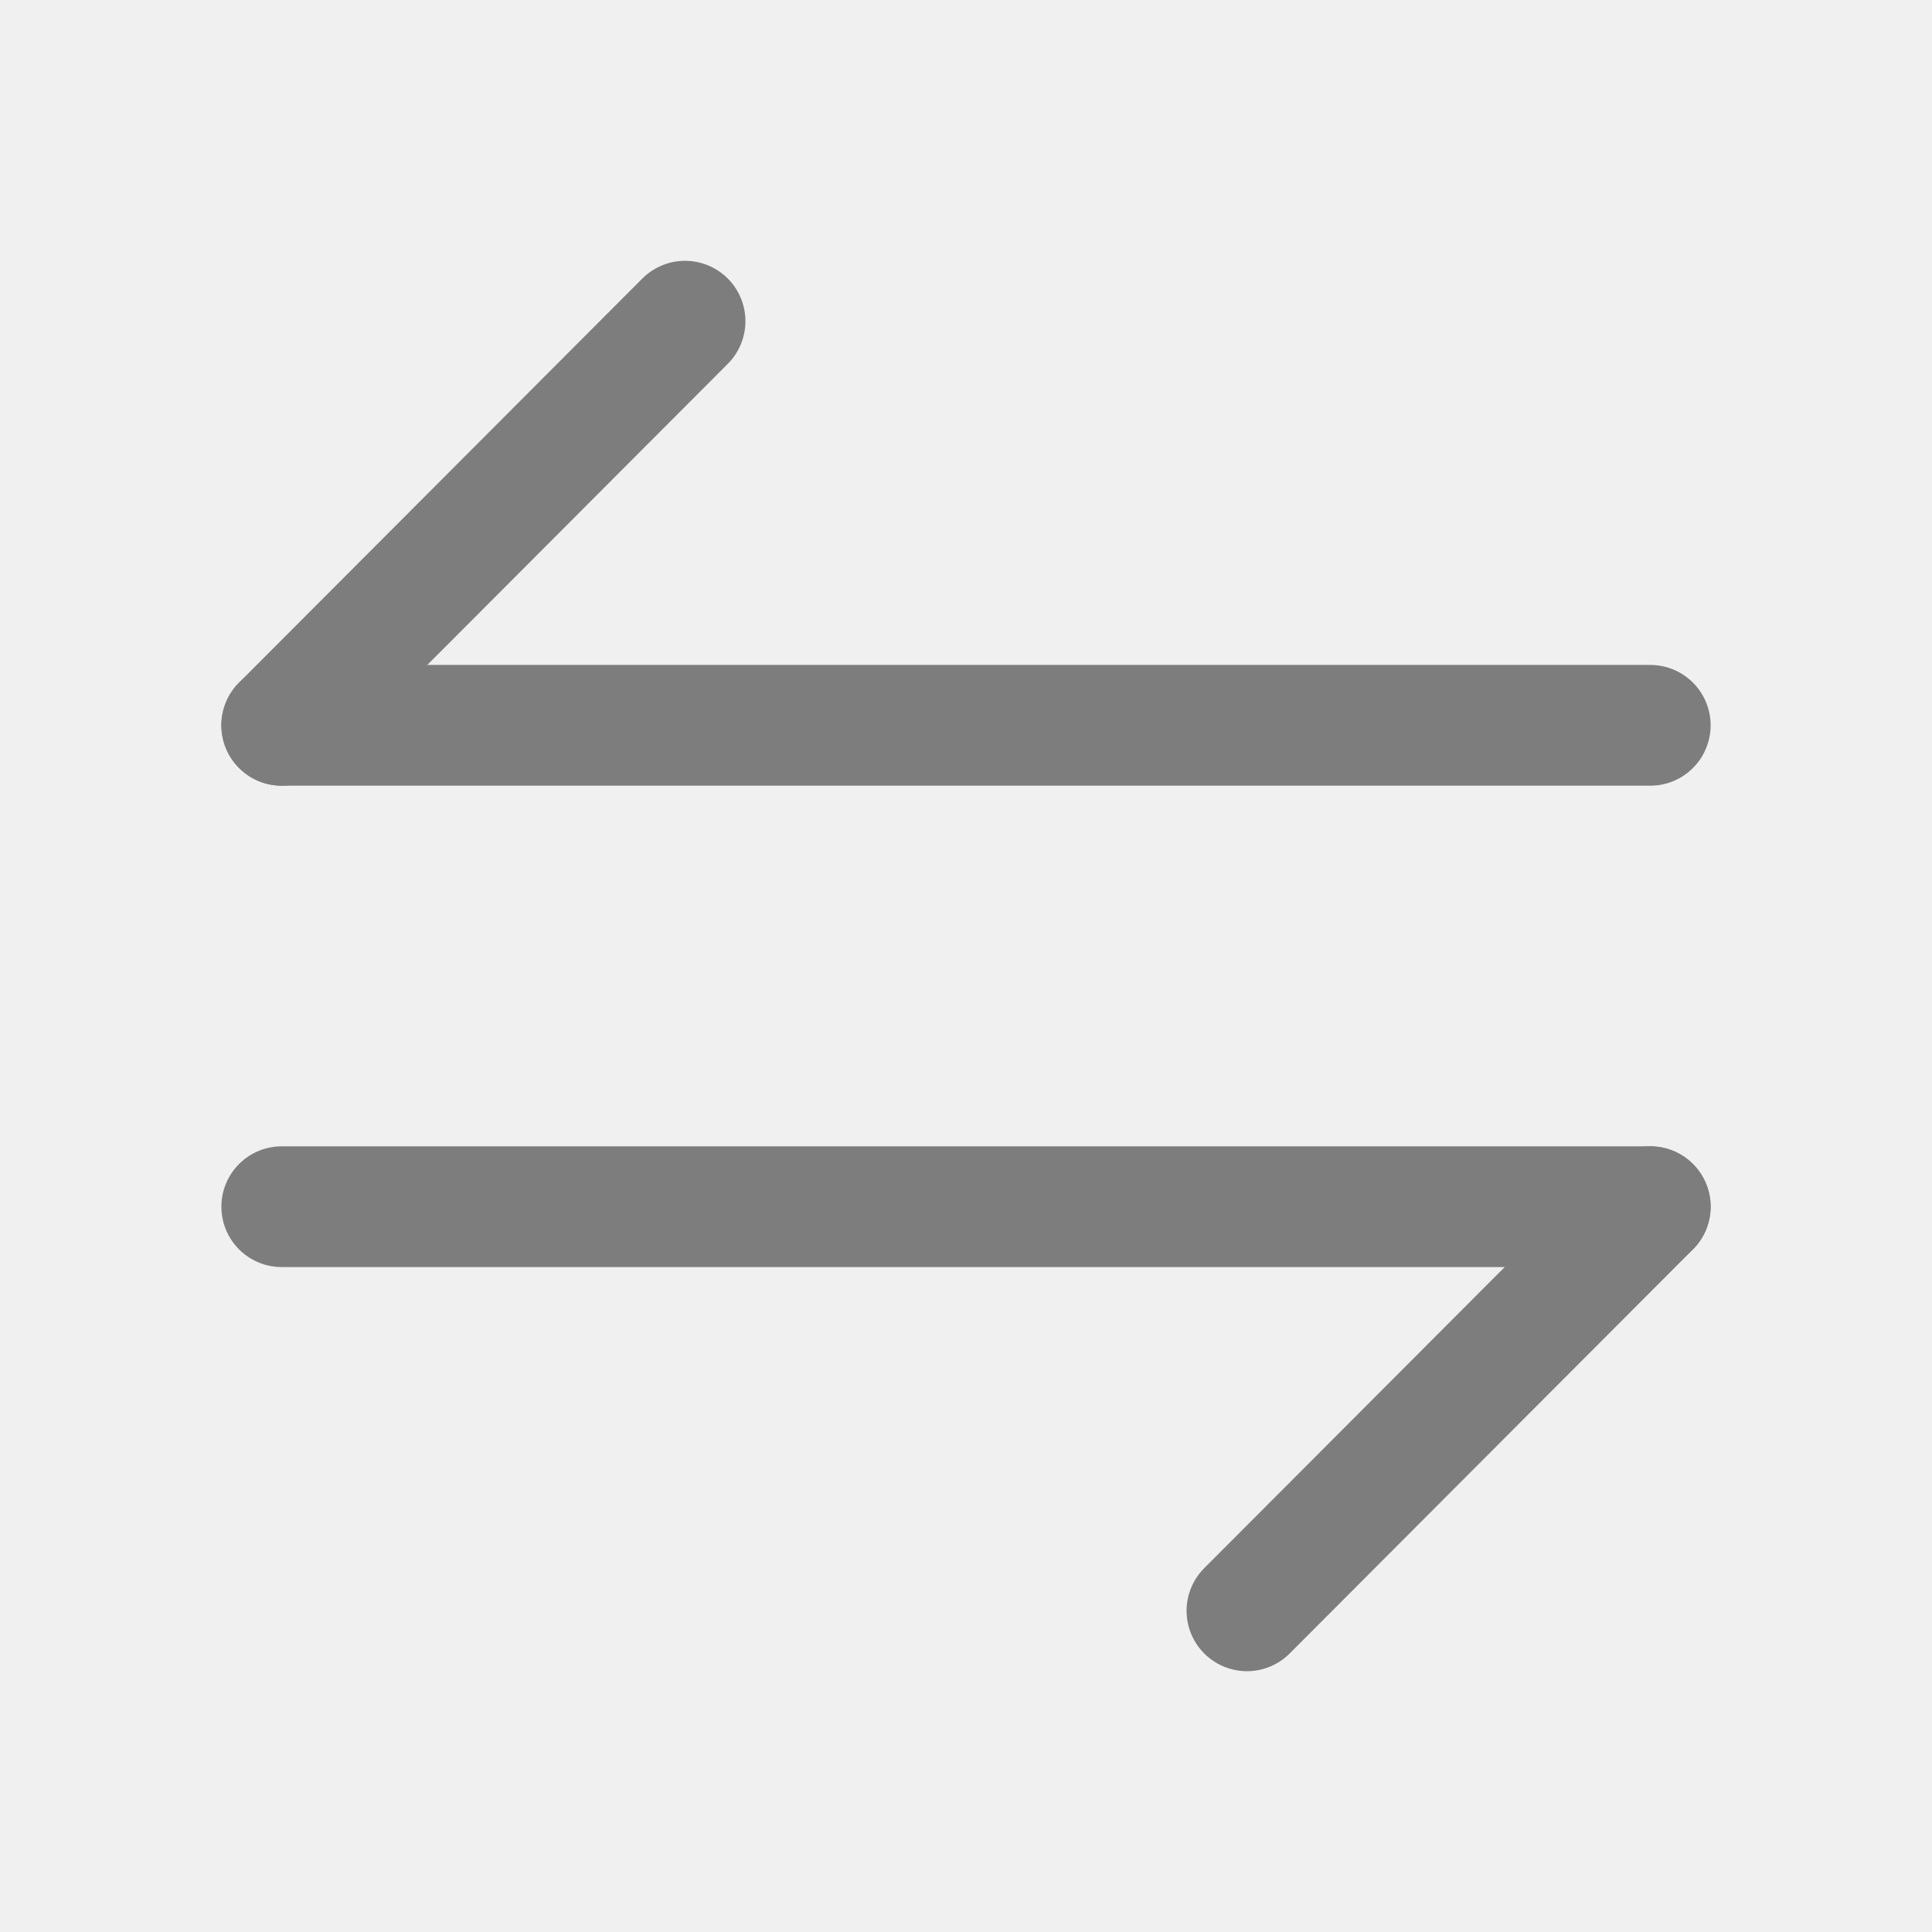
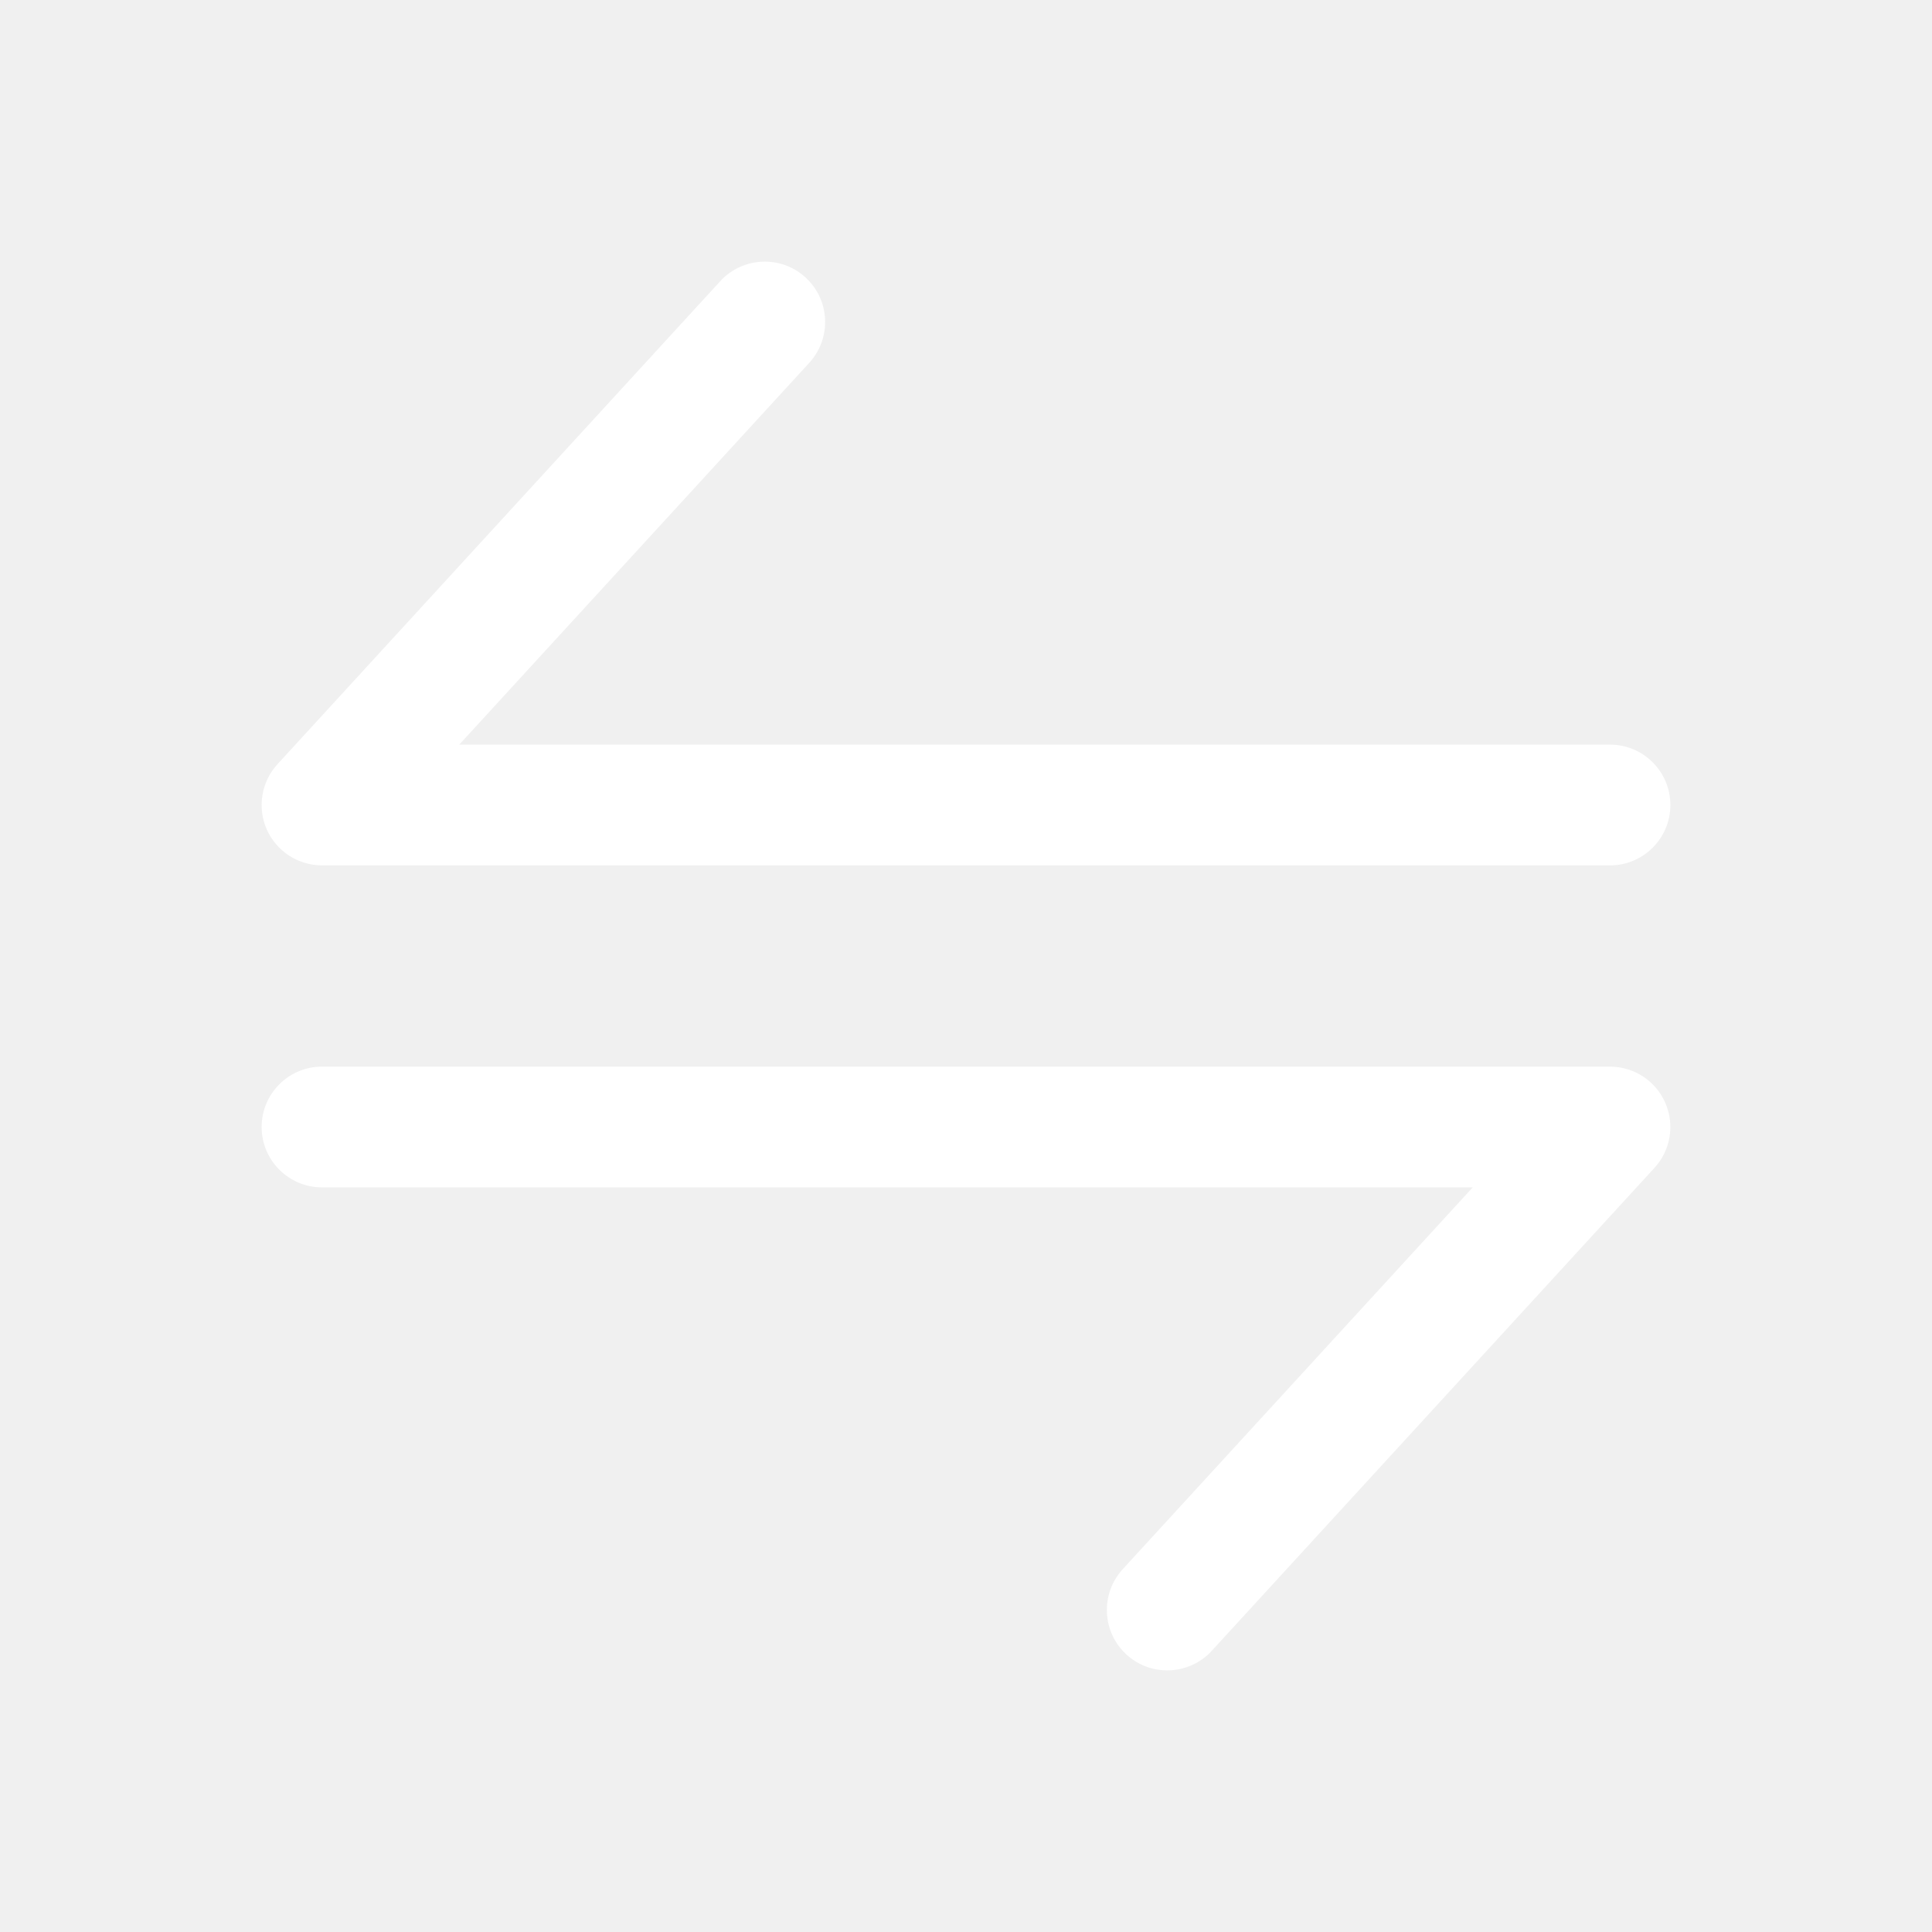
- <svg xmlns="http://www.w3.org/2000/svg" width="24" height="24" viewBox="0 0 24 24" fill="none" stroke="#7D7D7D">
-   <g id="vuesax/linear/arrow-swap-horizontal">
-     <g id="arrow-swap-horizontal">
-       <path id="Vector" d="M20.5 14.99L15.49 20.01" stroke-width="1.5" stroke-miterlimit="10" stroke-linecap="round" stroke-linejoin="round" />
-       <path id="Vector_2" d="M3.5 14.99H20.5" stroke-width="1.5" stroke-miterlimit="10" stroke-linecap="round" stroke-linejoin="round" />
-       <path id="Vector_3" d="M3.5 9.01L8.51 3.99" stroke-width="1.5" stroke-miterlimit="10" stroke-linecap="round" stroke-linejoin="round" />
-       <path id="Vector_4" d="M20.5 9.01H3.5" stroke-width="1.5" stroke-miterlimit="10" stroke-linecap="round" stroke-linejoin="round" />
+ <svg xmlns="http://www.w3.org/2000/svg" width="24" height="24" viewBox="0 0 24 24" fill="white">
+   <g id="Icons">
+     <g id="Vector">
+       <path fill-rule="evenodd" clip-rule="evenodd" d="M10.007 3.447C10.312 3.727 10.333 4.201 10.053 4.507L5.705 9.25H20C20.414 9.25 20.75 9.586 20.75 10C20.75 10.414 20.414 10.75 20 10.75H4C3.703 10.75 3.433 10.574 3.313 10.302C3.194 10.03 3.246 9.712 3.447 9.493L8.947 3.493C9.227 3.188 9.701 3.167 10.007 3.447Z" />
+       <path fill-rule="evenodd" clip-rule="evenodd" d="M20.686 13.698C20.567 13.426 20.297 13.25 20 13.25L4 13.25C3.586 13.25 3.25 13.586 3.25 14C3.25 14.414 3.586 14.75 4 14.75L18.295 14.75L13.947 19.493C13.667 19.799 13.688 20.273 13.993 20.553C14.299 20.833 14.773 20.812 15.053 20.507L20.553 14.507C20.754 14.288 20.806 13.97 20.686 13.698Z" />
    </g>
  </g>
</svg>
